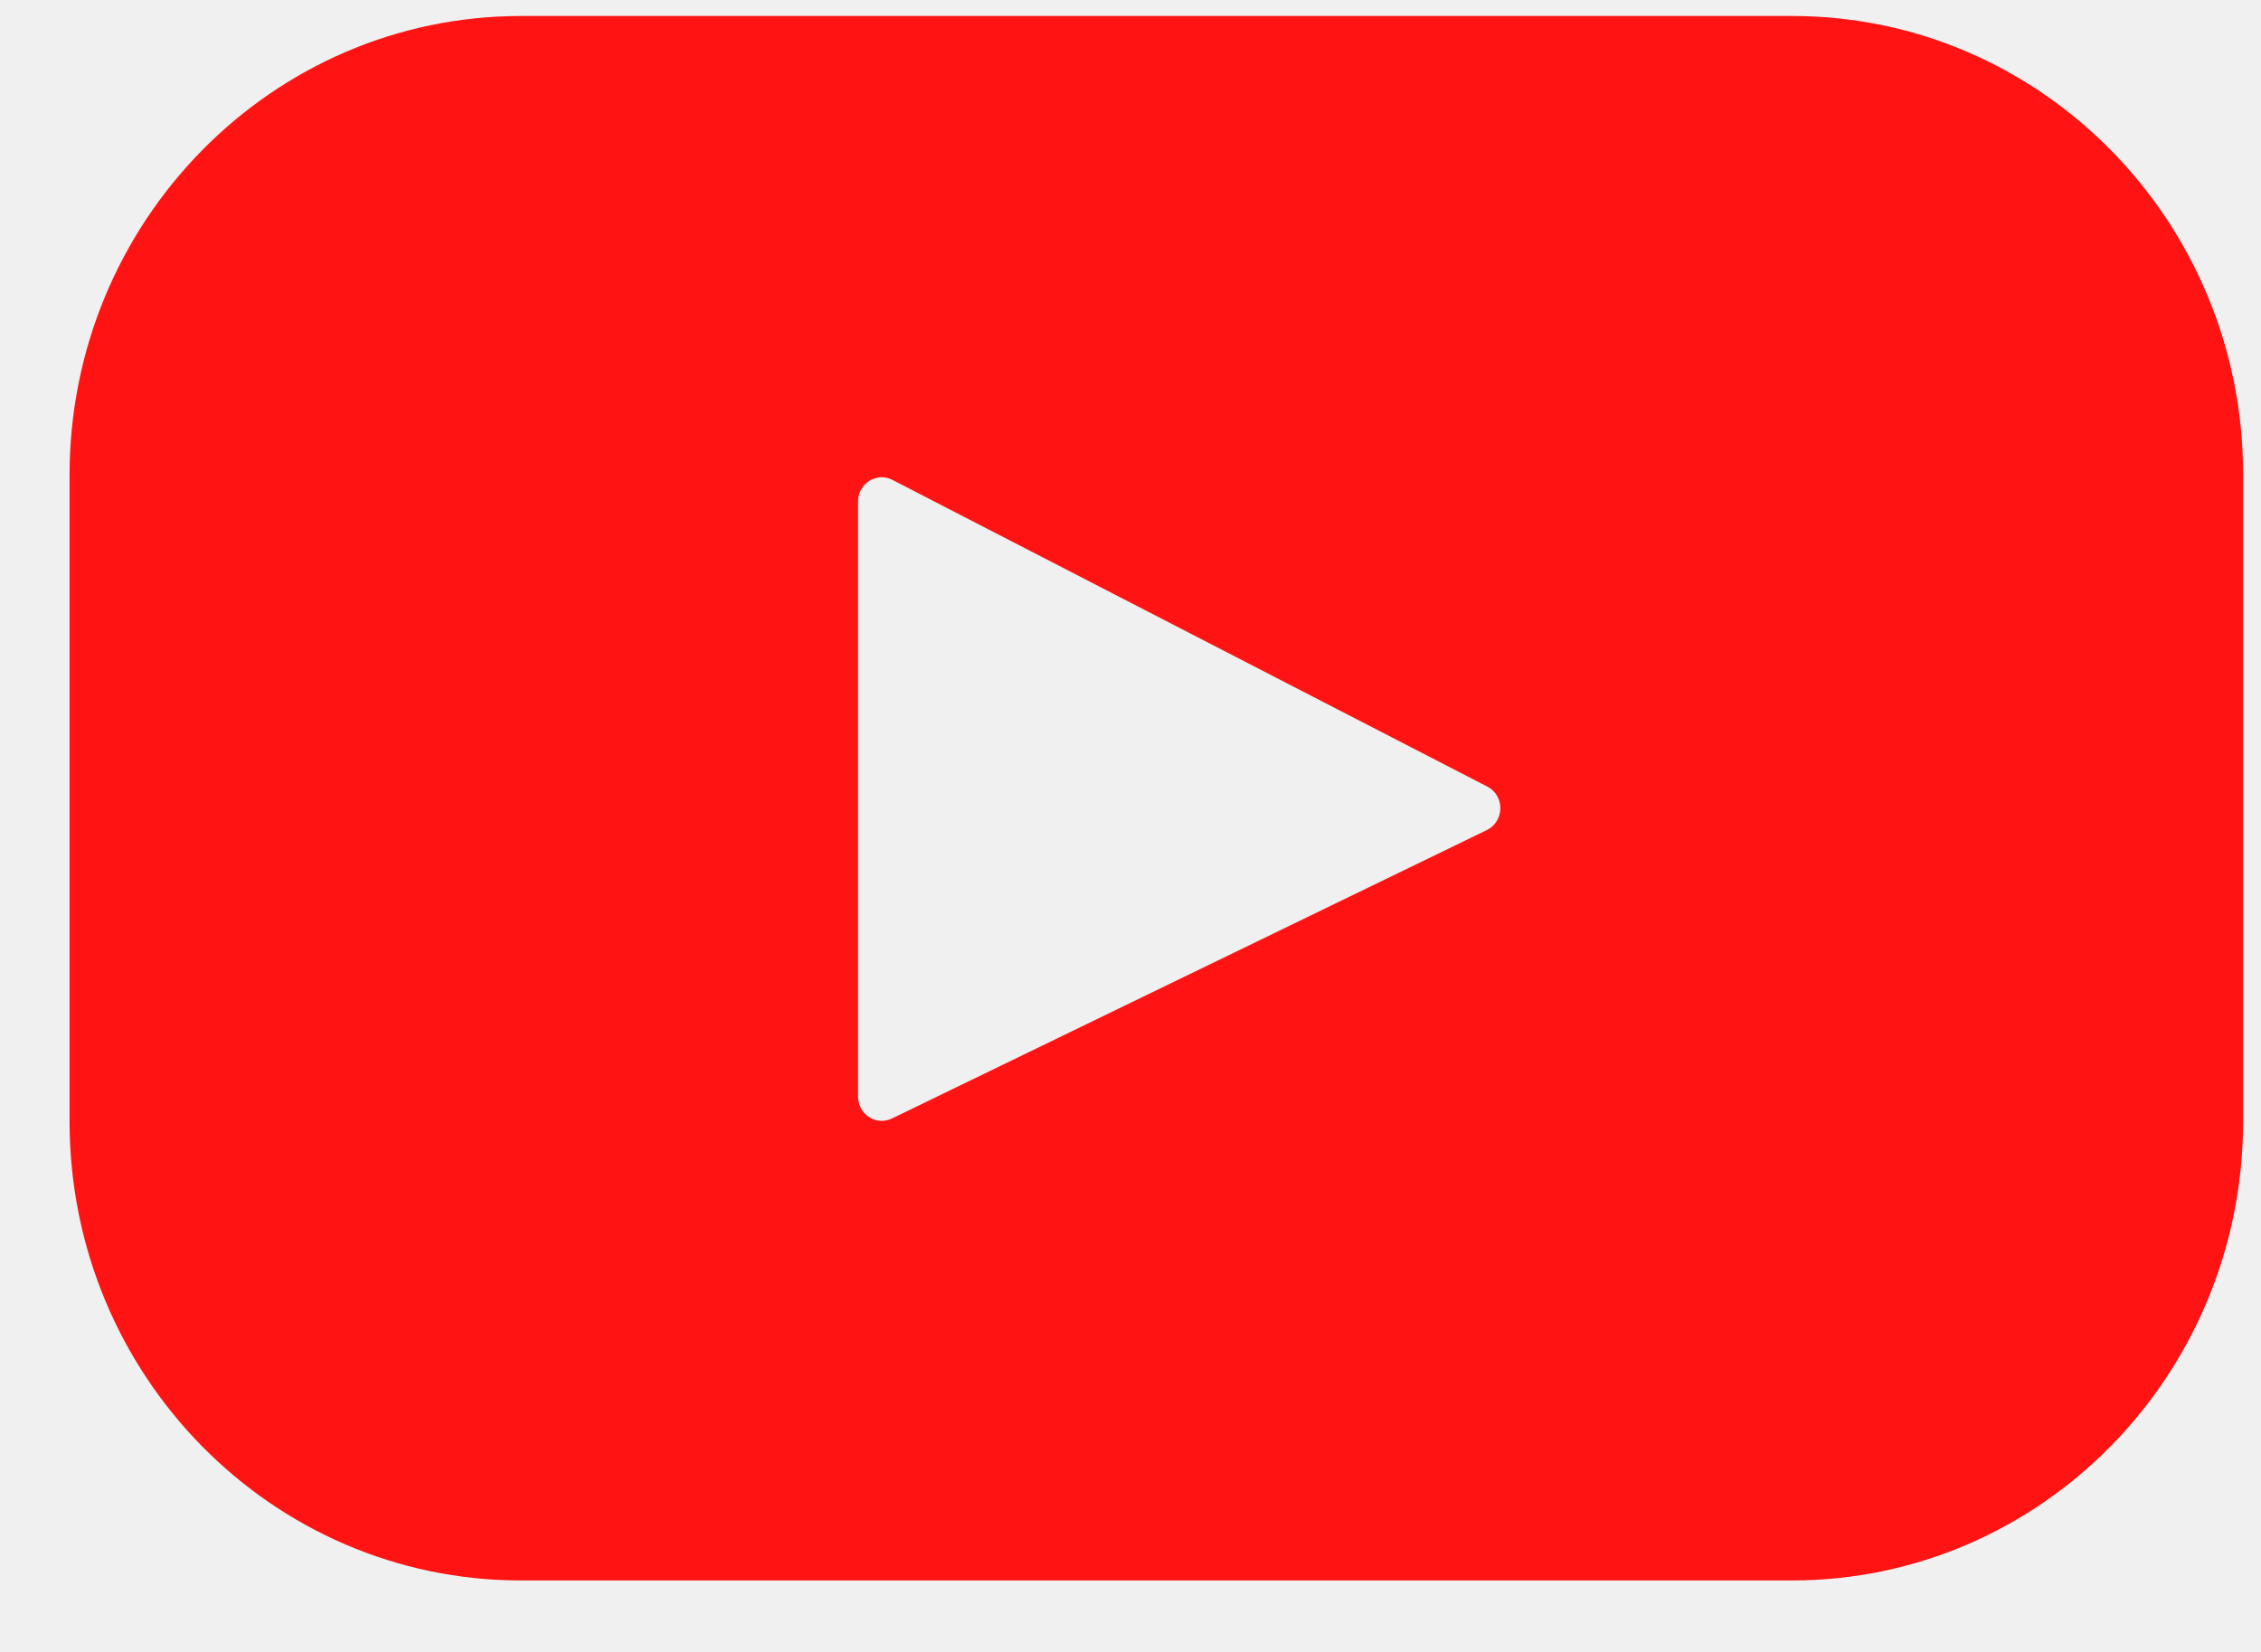
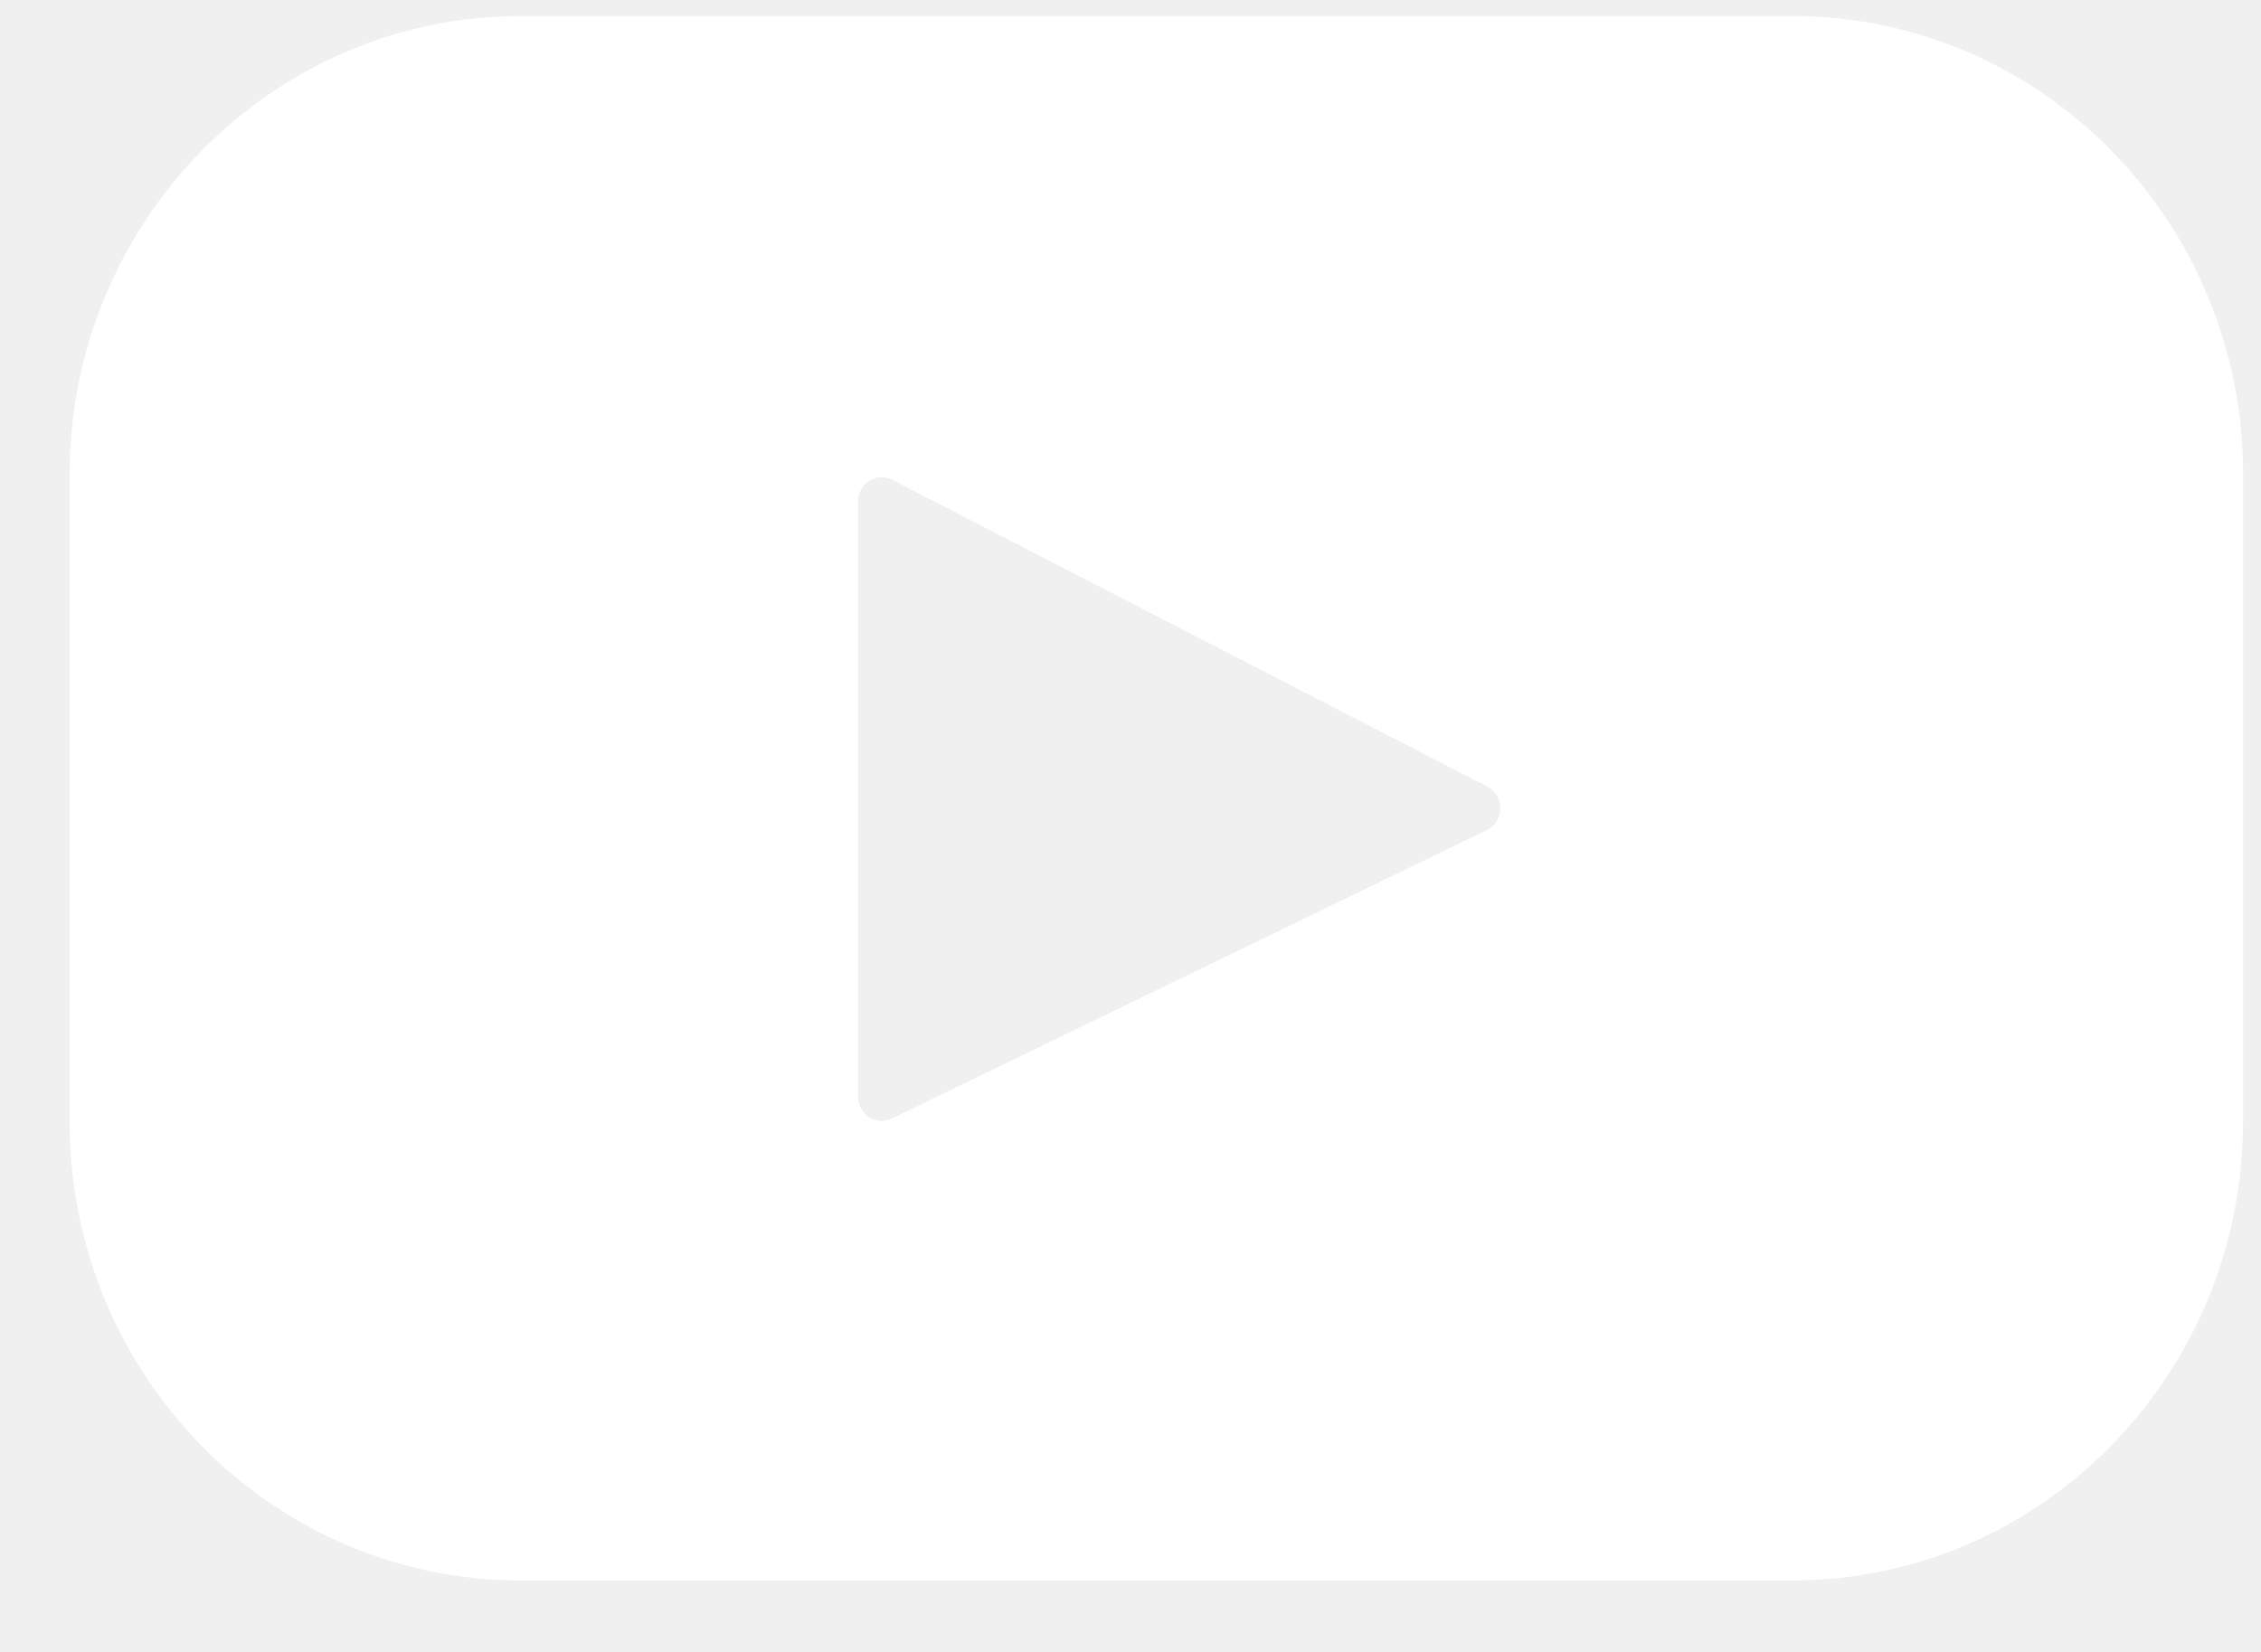
<svg xmlns="http://www.w3.org/2000/svg" width="26" height="19" viewBox="0 0 26 19" fill="none">
-   <path d="M20.61 0.184H5.99C3.126 0.184 0.8 2.551 0.8 5.464V12.897C0.8 15.816 3.126 18.178 5.99 18.178H20.605C23.473 18.178 25.794 15.811 25.794 12.897V5.464C25.8 2.551 23.473 0.184 20.61 0.184ZM17.096 9.548L10.258 12.864C10.073 12.952 9.867 12.82 9.867 12.61V5.768C9.867 5.558 10.084 5.426 10.263 5.52L17.101 9.046C17.307 9.15 17.302 9.448 17.096 9.548Z" fill="#FF1313" />
+   <path d="M20.61 0.184H5.99C3.126 0.184 0.8 2.551 0.8 5.464V12.897C0.8 15.816 3.126 18.178 5.99 18.178H20.605C23.473 18.178 25.794 15.811 25.794 12.897V5.464C25.8 2.551 23.473 0.184 20.61 0.184ZM17.096 9.548L10.258 12.864C10.073 12.952 9.867 12.82 9.867 12.61V5.768C9.867 5.558 10.084 5.426 10.263 5.52L17.101 9.046C17.307 9.15 17.302 9.448 17.096 9.548Z" fill="white" />
</svg>
